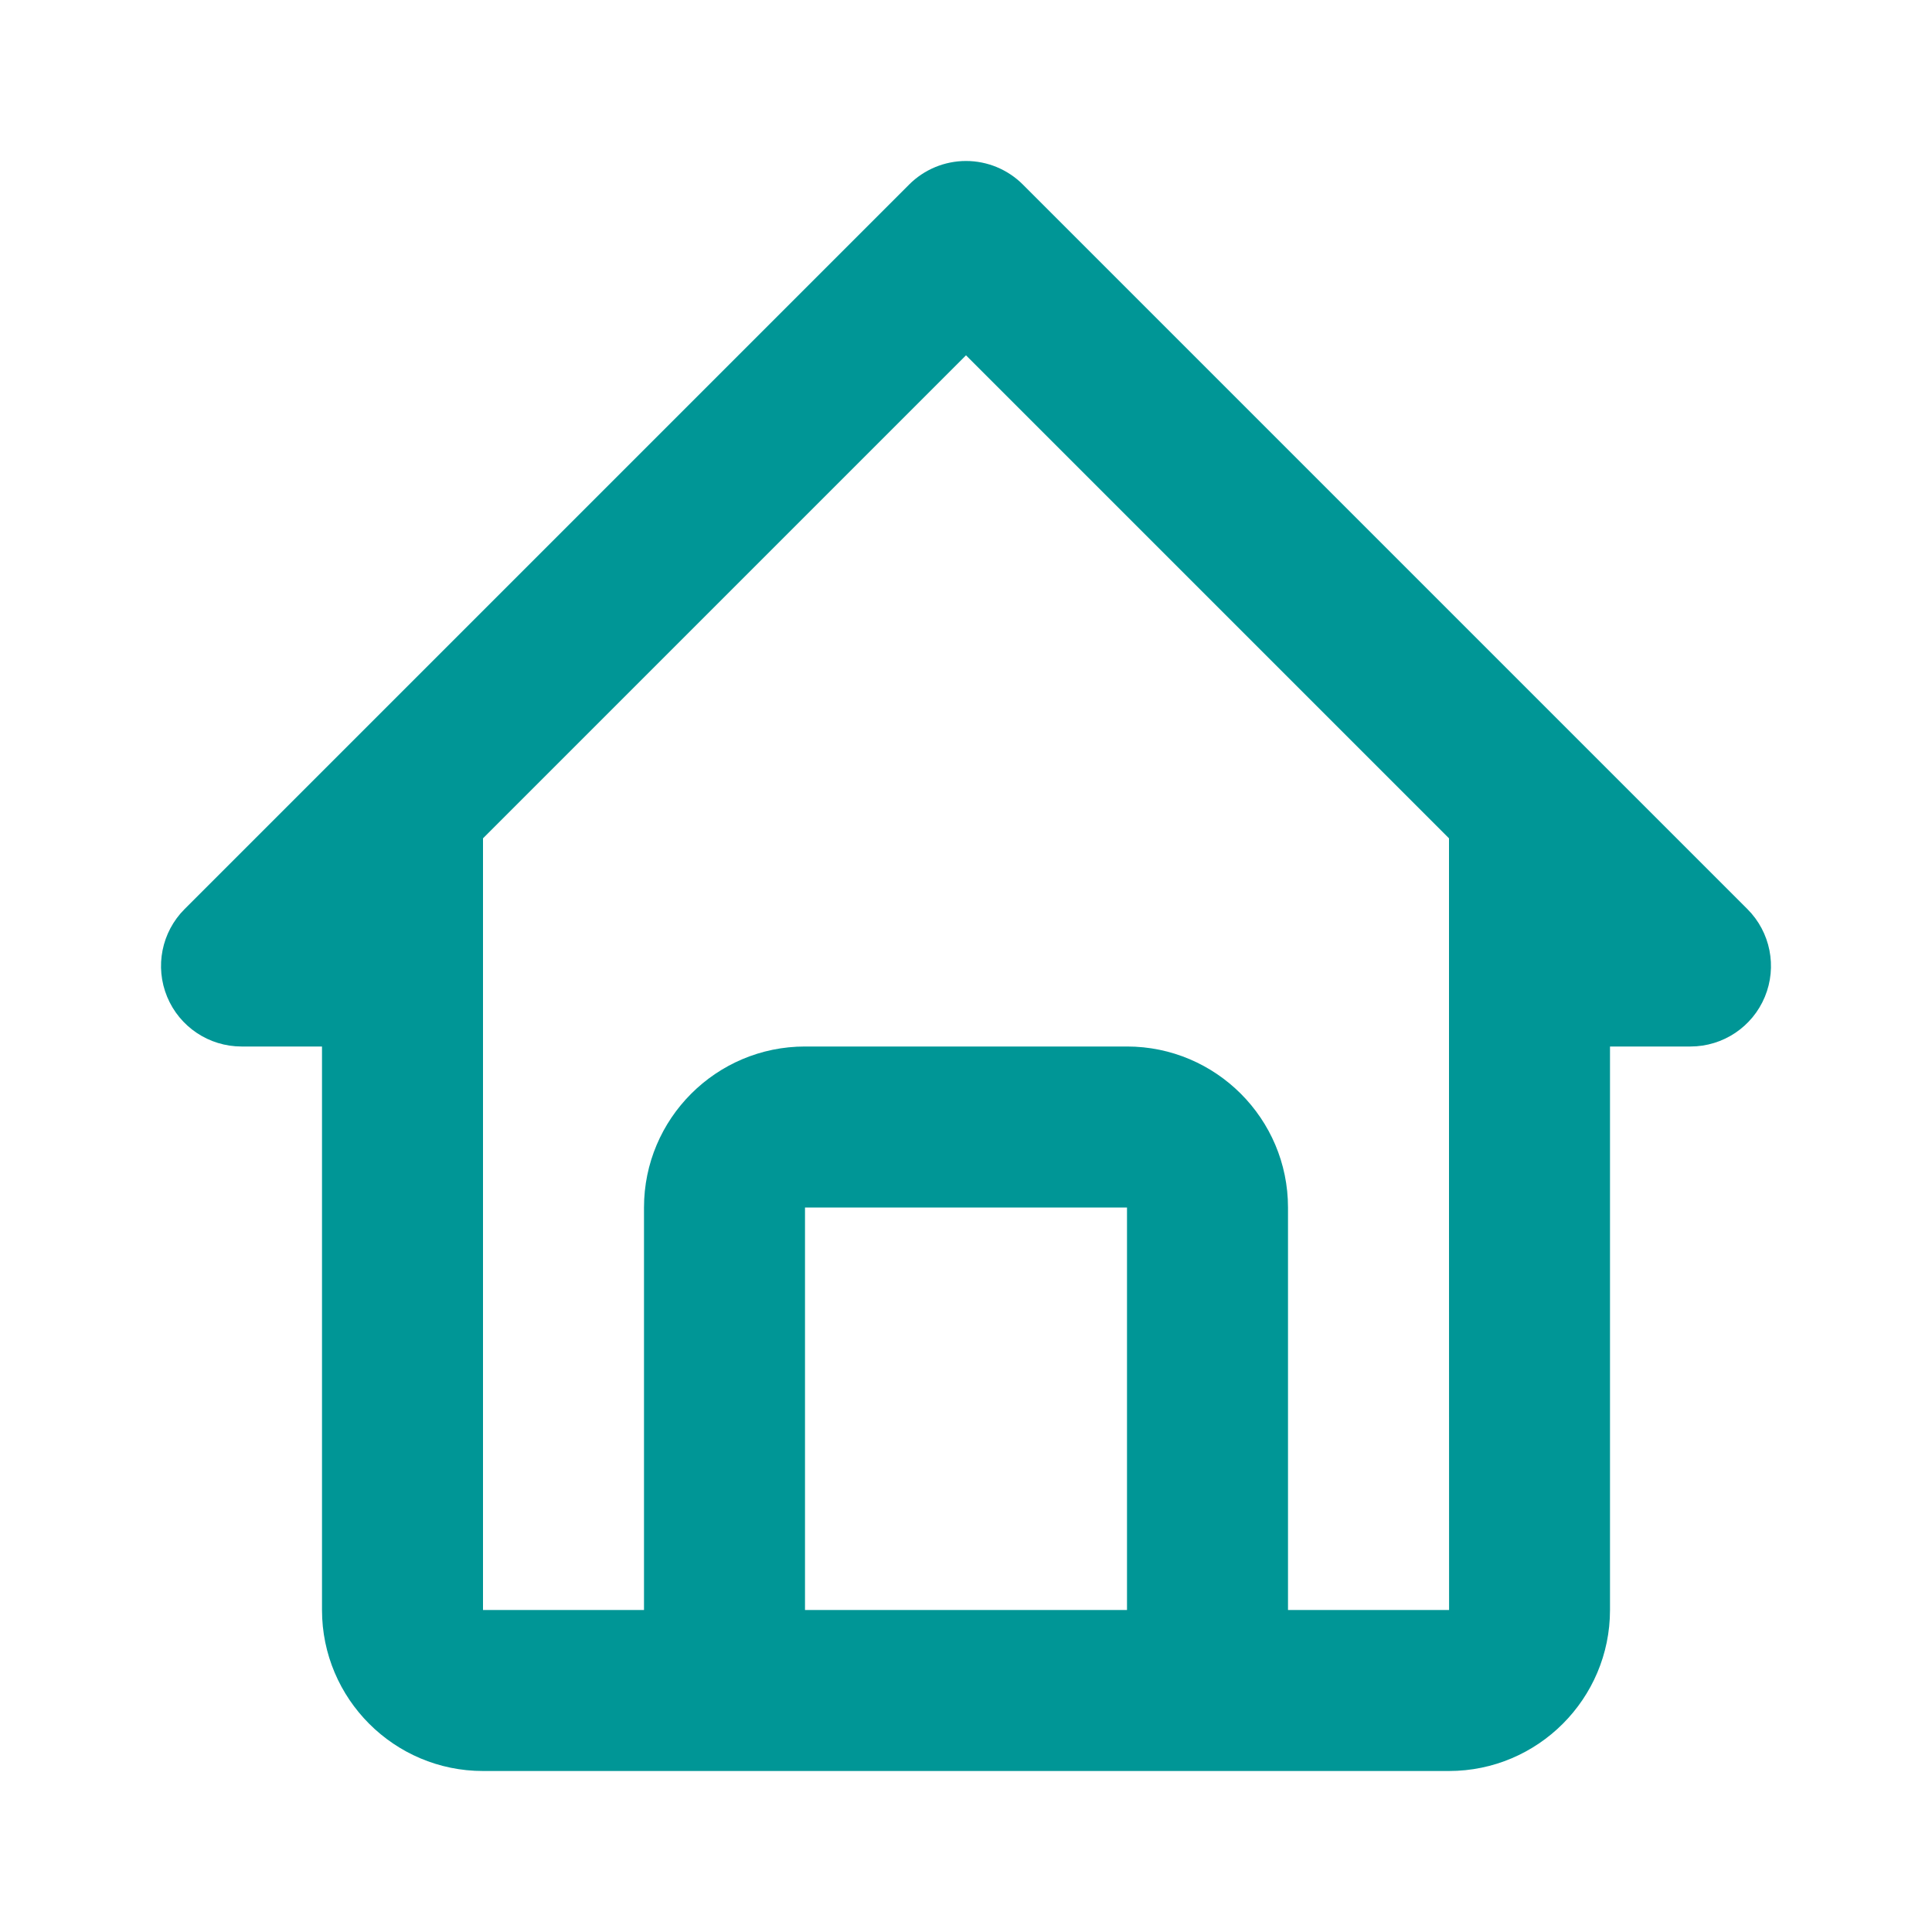
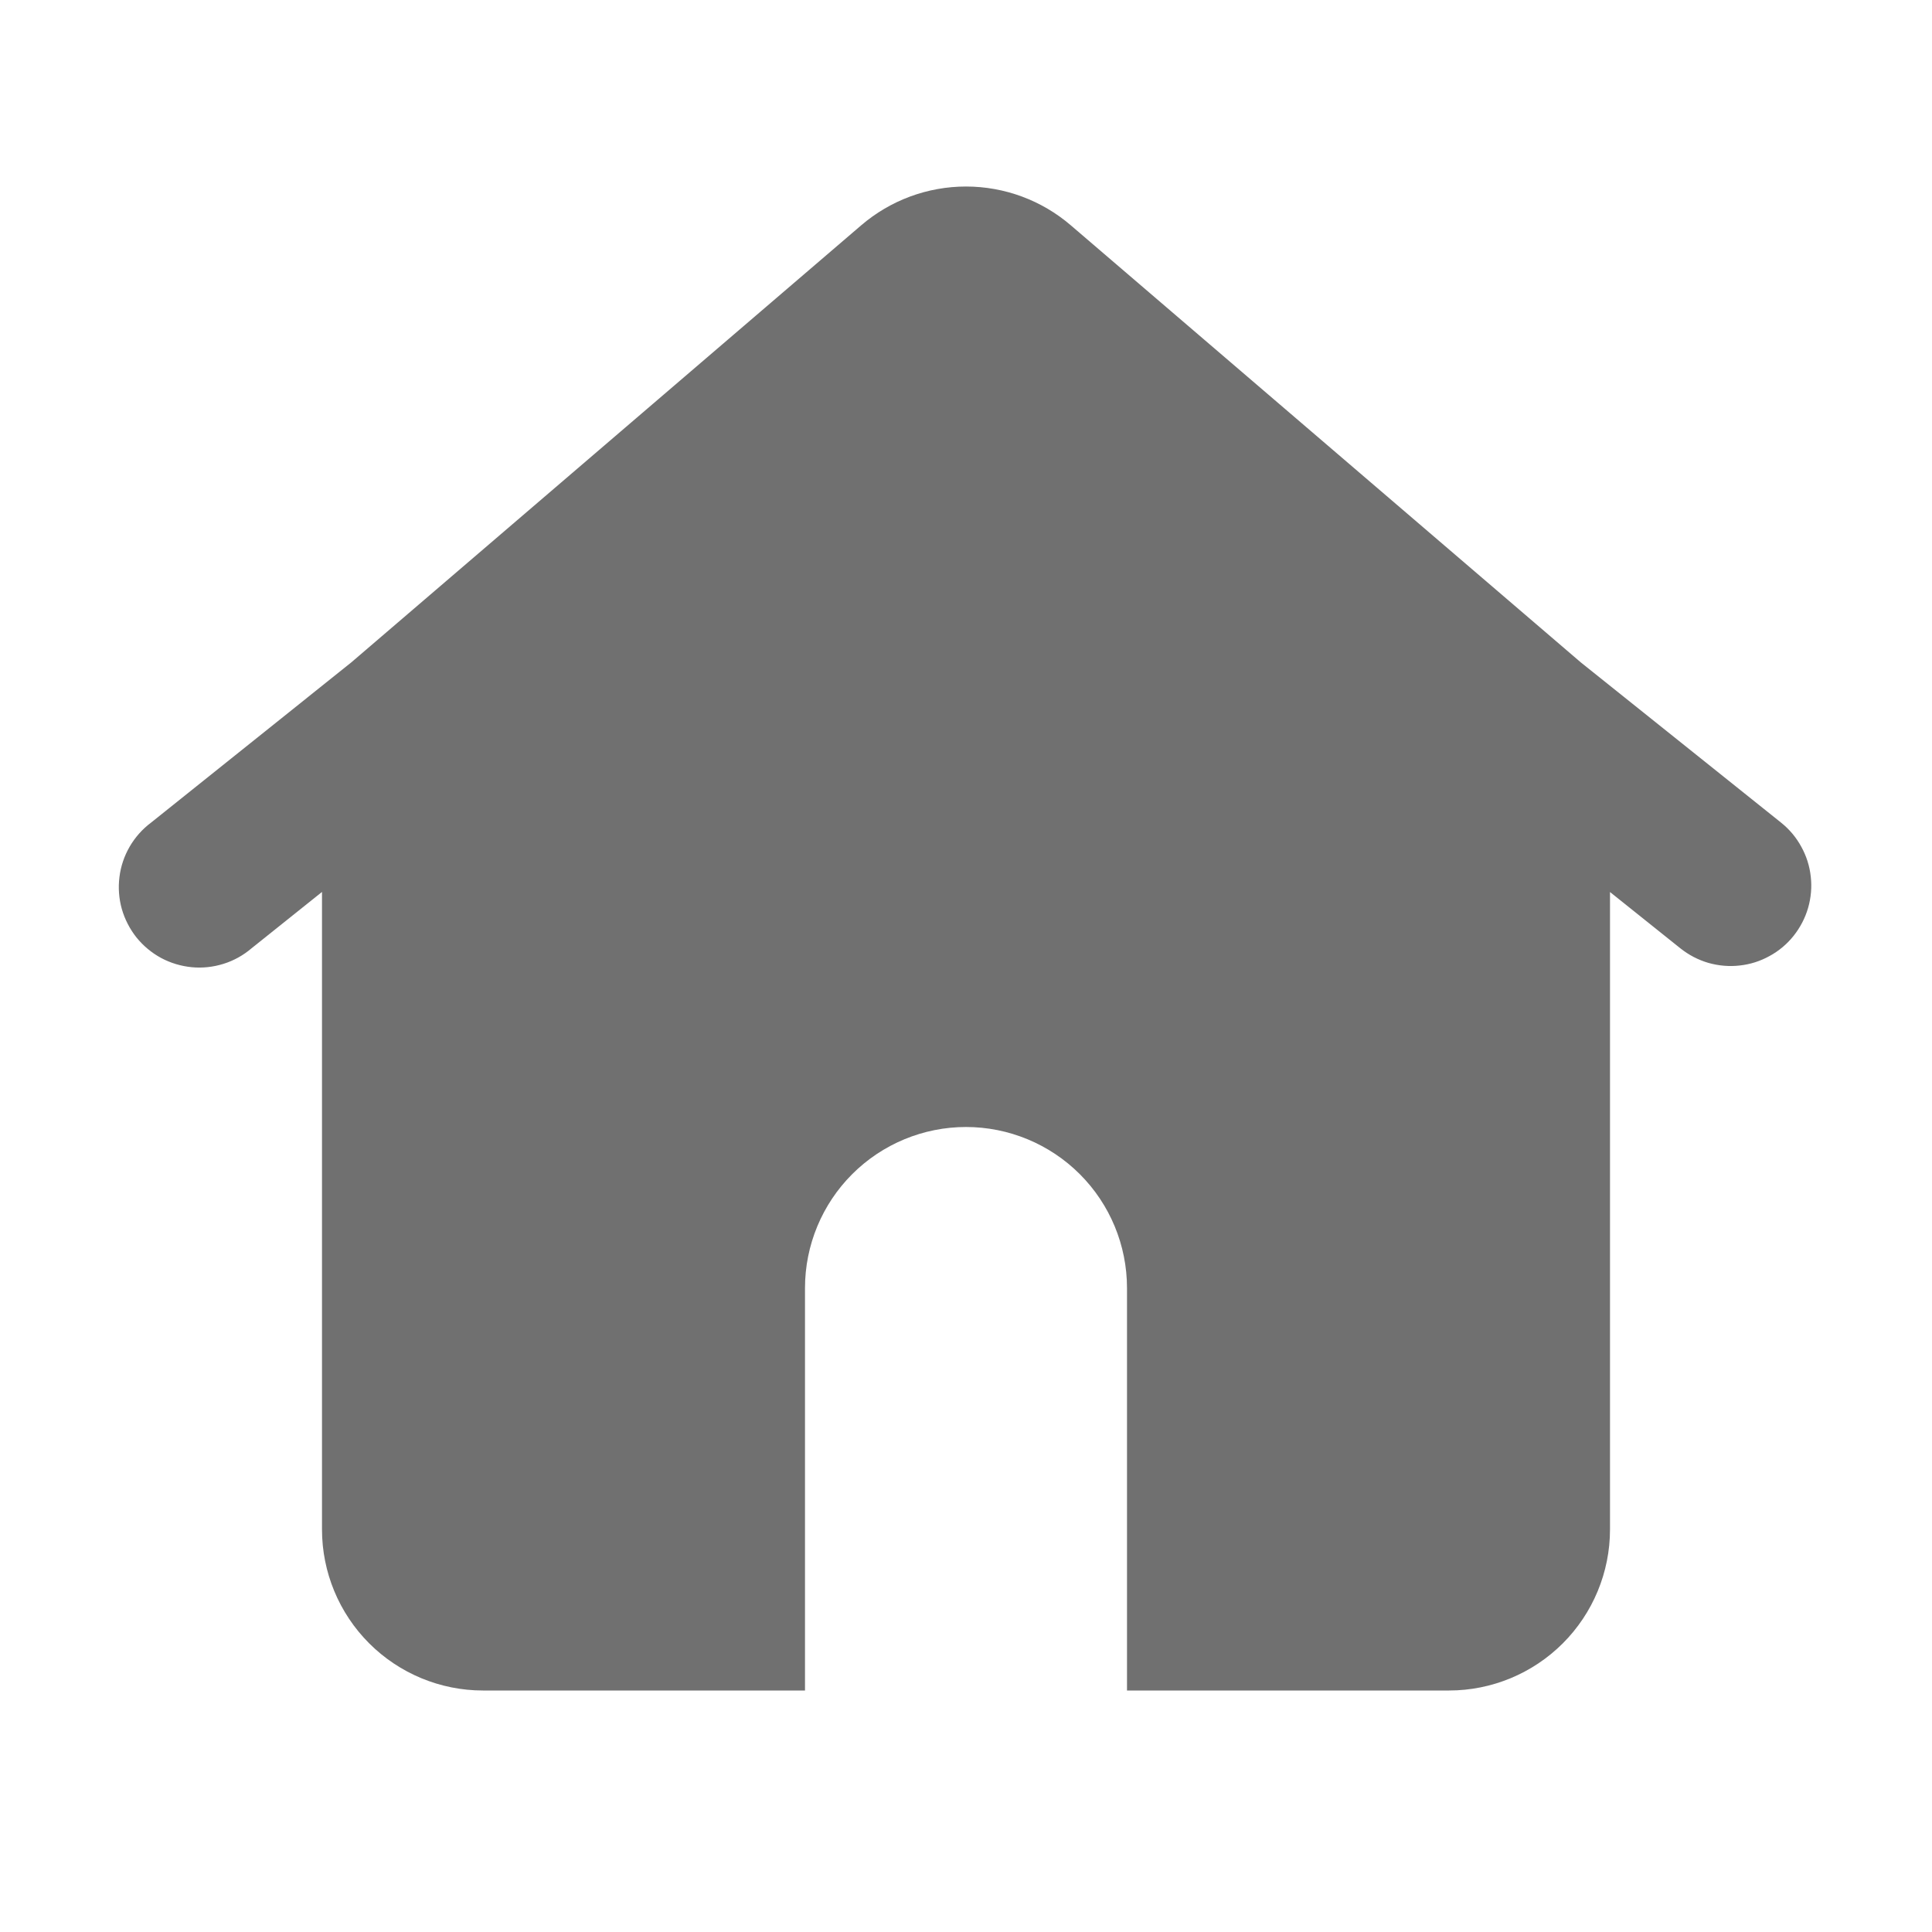
- <svg xmlns="http://www.w3.org/2000/svg" width="24" height="24" viewBox="0 0 24 24" style="fill: rgba(0, 150, 150, 1);transform: ;msFilter:;">
-   <path d="M3 13h1v7c0 1.103.897 2 2 2h12c1.103 0 2-.897 2-2v-7h1a1 1 0 0 0 .707-1.707l-9-9a.999.999 0 0 0-1.414 0l-9 9A1 1 0 0 0 3 13zm7 7v-5h4v5h-4zm2-15.586 6 6V15l.001 5H16v-5c0-1.103-.897-2-2-2h-4c-1.103 0-2 .897-2 2v5H6v-9.586l6-6z" />
+ <svg xmlns="http://www.w3.org/2000/svg" width="24" height="24" viewBox="0 0 24 24" fill="none">
+   <path className="path" fill-rule="evenodd" clip-rule="evenodd" d="M10.698 2.799C11.061 2.488 11.522 2.317 12 2.317C12.478 2.317 12.94 2.488 13.302 2.799L19.638 8.229L22.125 10.219C22.228 10.301 22.313 10.402 22.376 10.518C22.44 10.633 22.48 10.759 22.494 10.89C22.509 11.02 22.497 11.152 22.461 11.278C22.424 11.405 22.363 11.522 22.281 11.625C22.199 11.728 22.098 11.813 21.982 11.876C21.867 11.94 21.741 11.98 21.61 11.994C21.48 12.009 21.348 11.997 21.221 11.961C21.095 11.924 20.978 11.863 20.875 11.781L20 11.081V19C20 19.53 19.789 20.039 19.414 20.414C19.039 20.789 18.53 21 18 21H14V16C14 15.47 13.789 14.961 13.414 14.586C13.039 14.211 12.53 14 12 14C11.47 14 10.961 14.211 10.586 14.586C10.211 14.961 10 15.47 10 16V21H6C5.47 21 4.961 20.789 4.586 20.414C4.211 20.039 4 19.53 4 19V11.08L3.125 11.78C3.023 11.867 2.905 11.933 2.777 11.973C2.649 12.013 2.515 12.028 2.382 12.015C2.248 12.002 2.119 11.963 2.001 11.9C1.883 11.836 1.779 11.749 1.695 11.645C1.612 11.54 1.55 11.42 1.513 11.291C1.477 11.162 1.467 11.027 1.484 10.894C1.5 10.761 1.544 10.633 1.611 10.517C1.678 10.402 1.768 10.3 1.875 10.22L4.362 8.23L10.698 2.799Z" fill="#707070" />
</svg>
